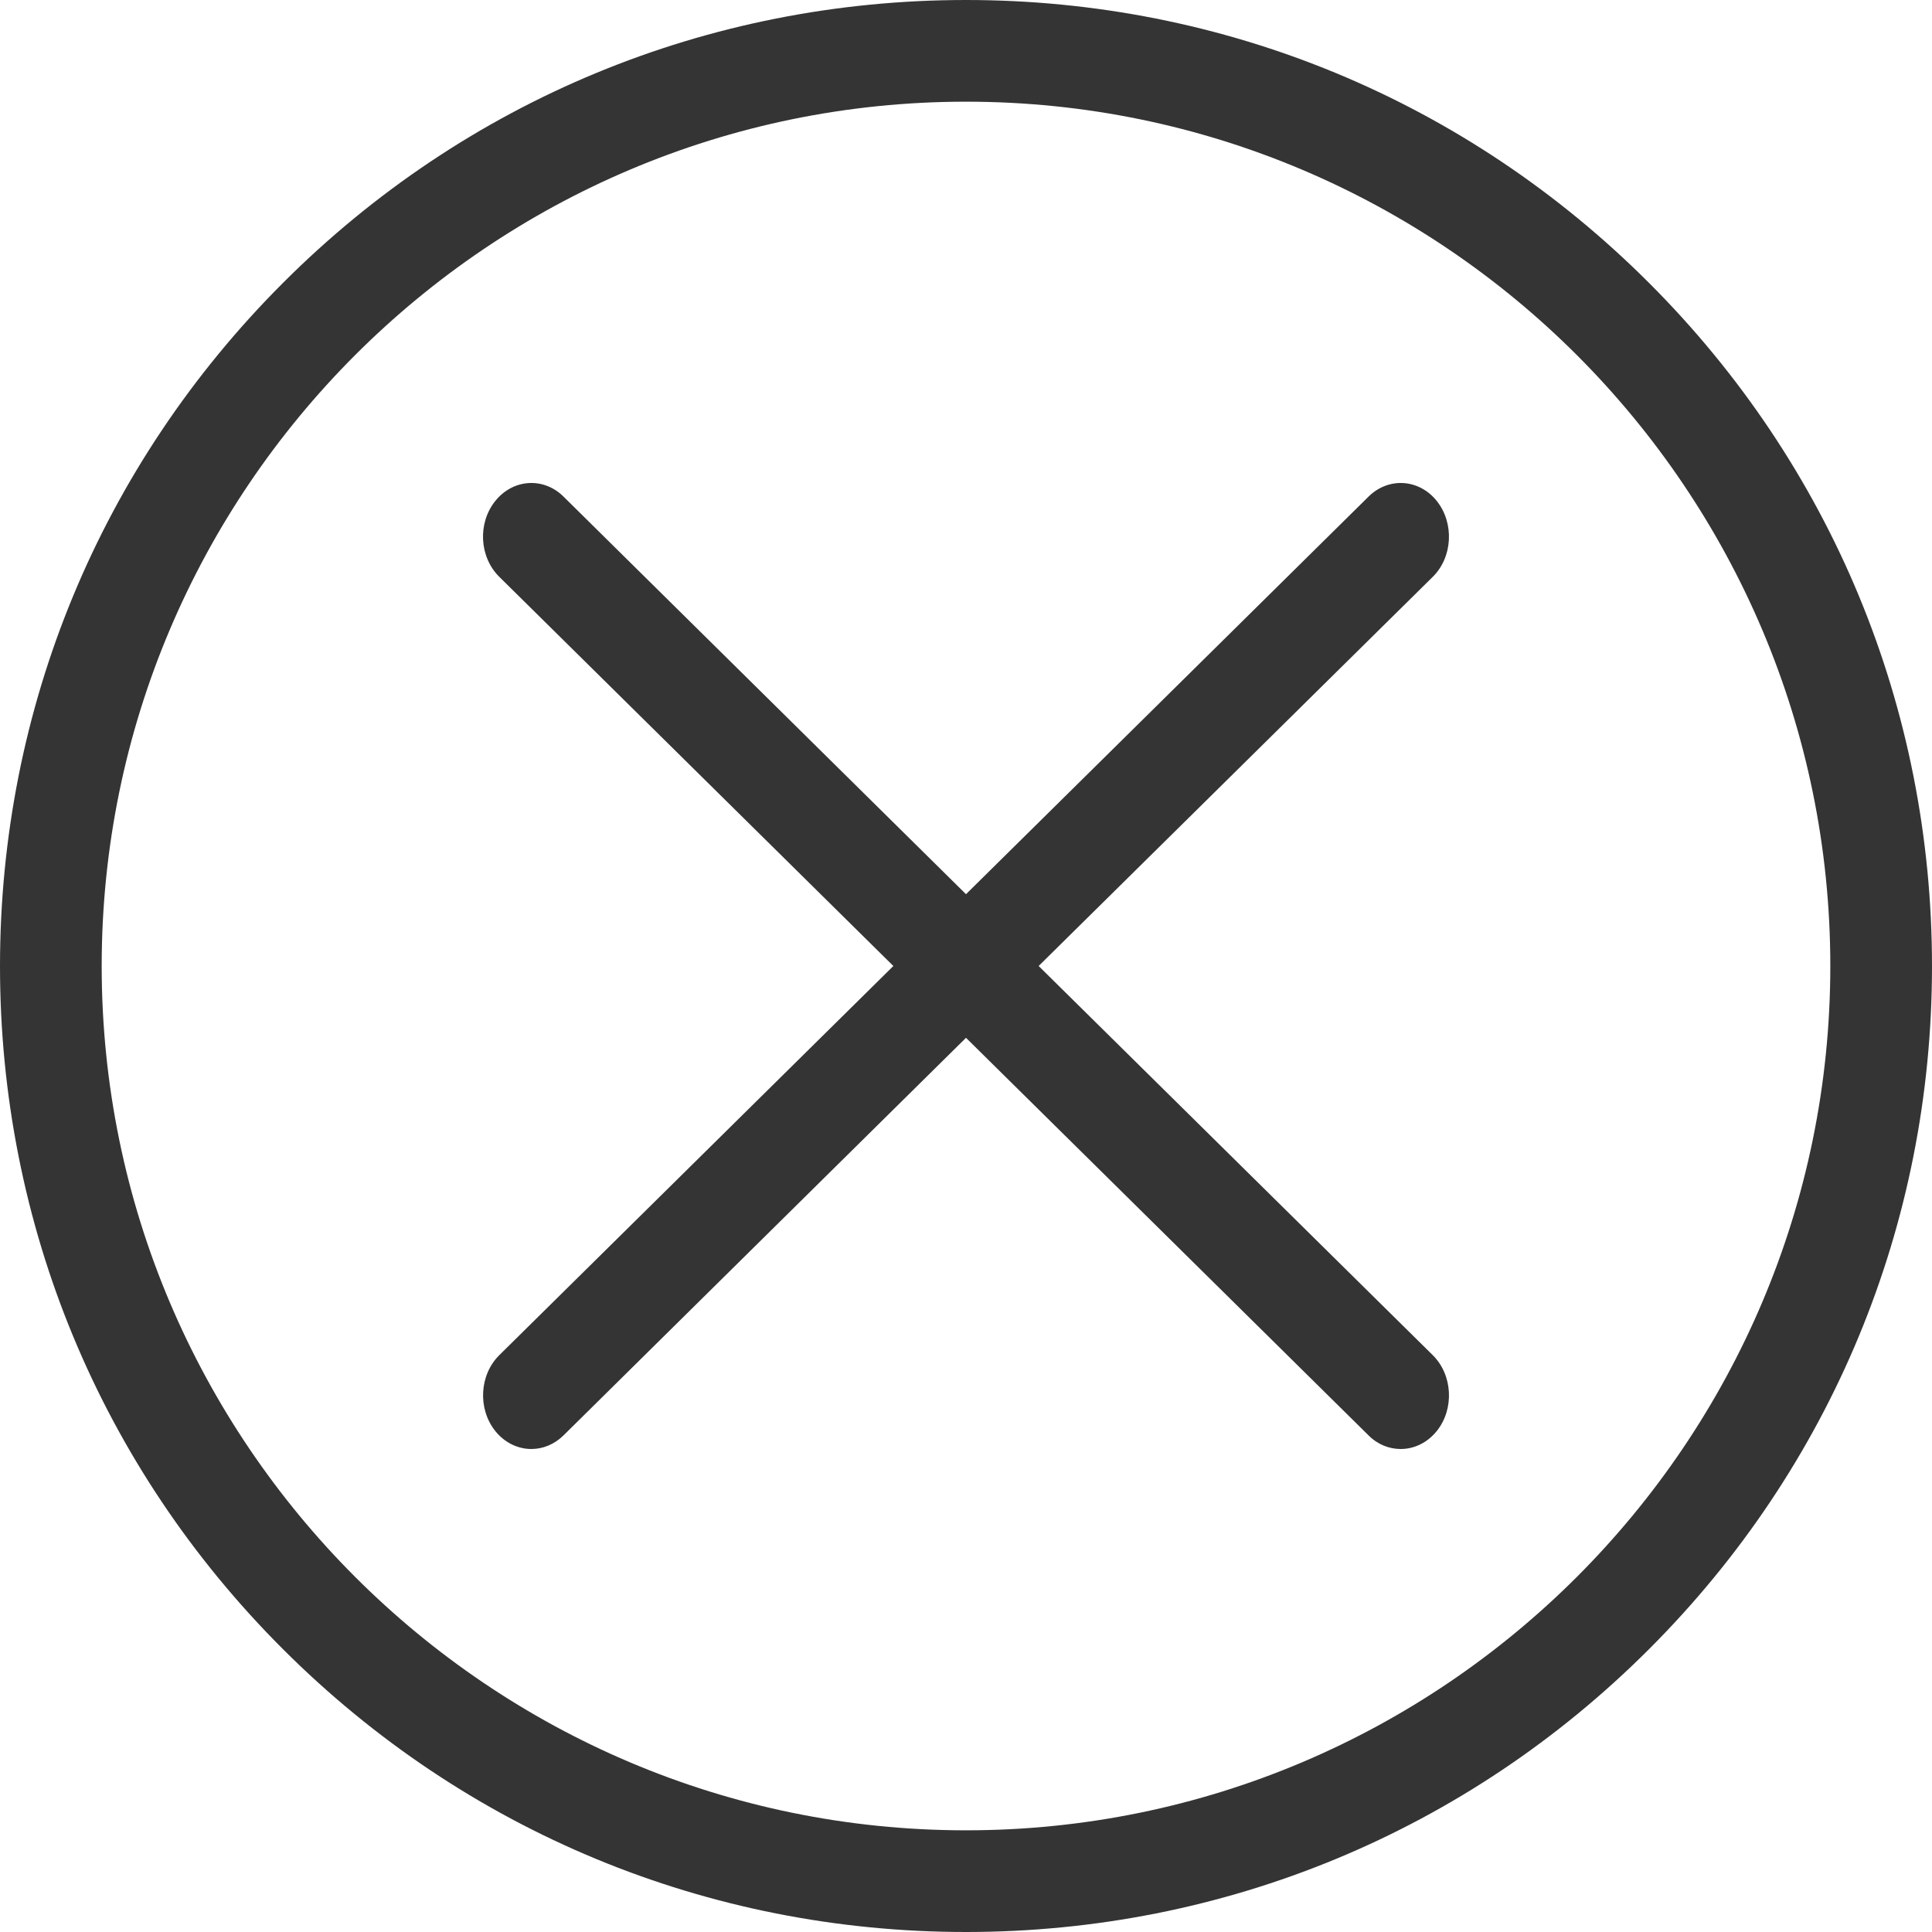
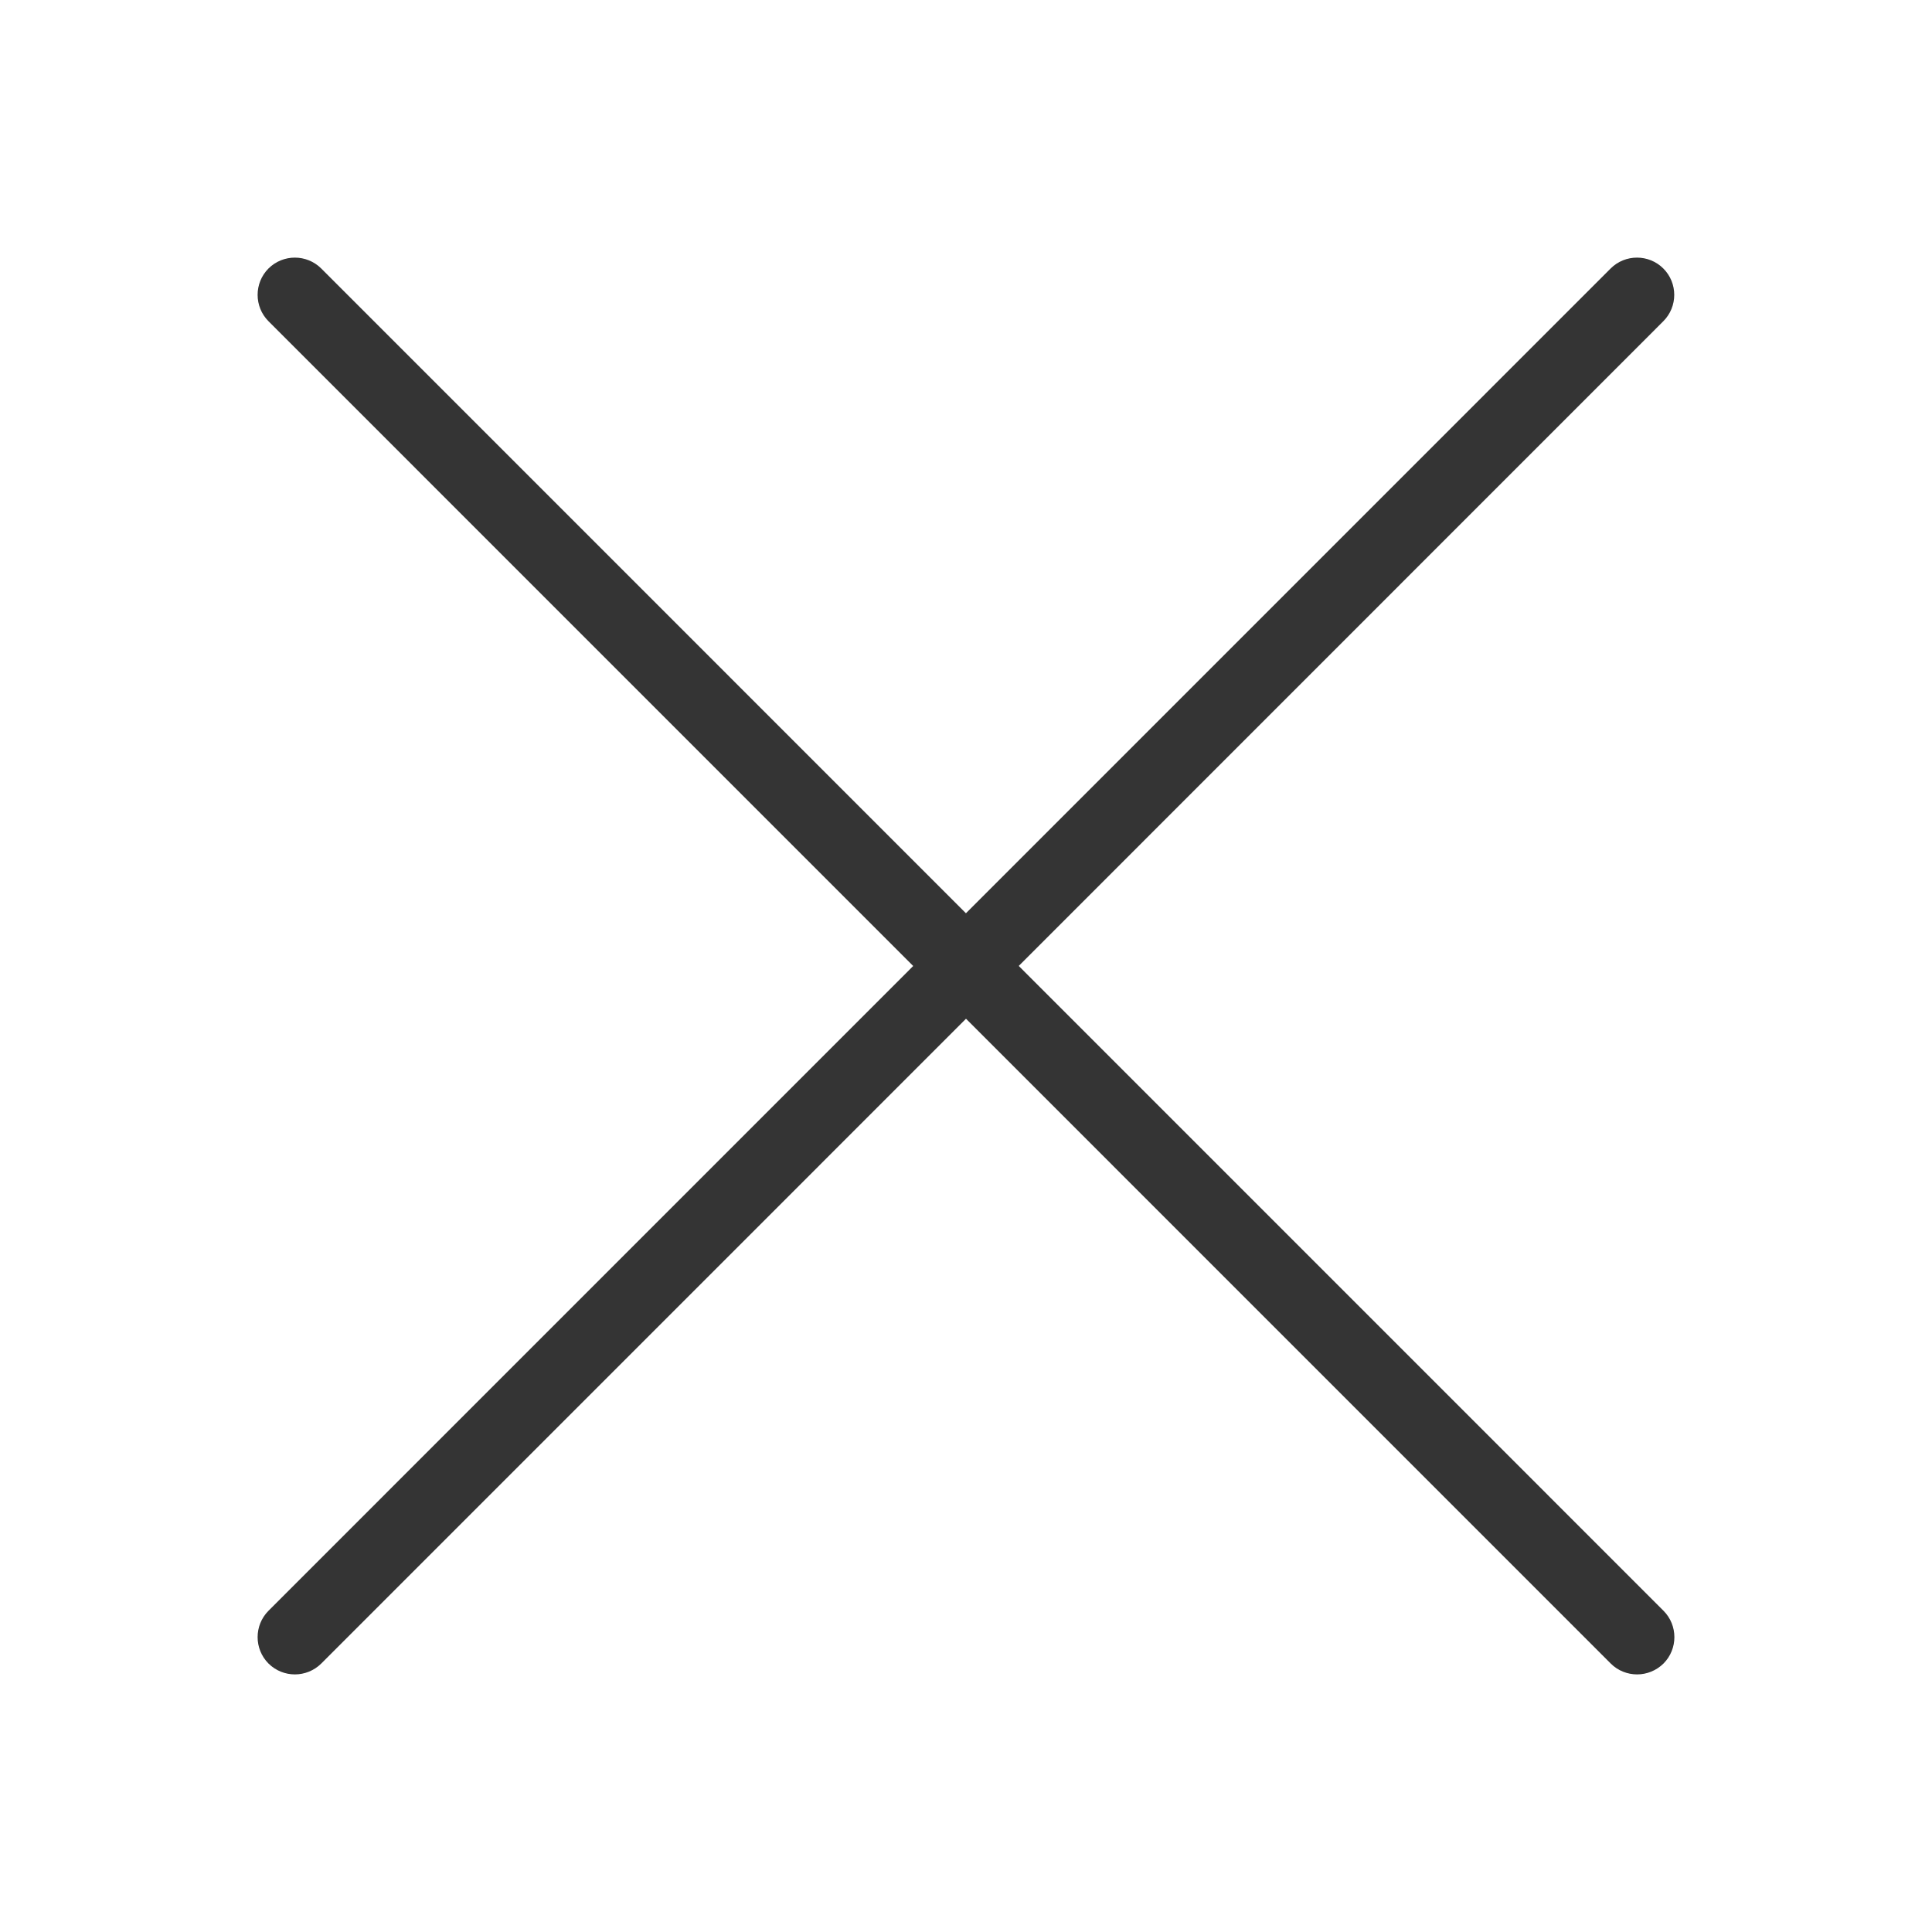
<svg xmlns="http://www.w3.org/2000/svg" width="30" height="30" viewBox="0 0 30 30" fill="none">
-   <path d="M22.248 21.043L16.128 15L22.248 8.957C22.557 8.652 22.585 8.125 22.311 7.78C22.036 7.435 21.562 7.405 21.252 7.71L15 13.885L8.749 7.71C8.44 7.405 7.966 7.435 7.69 7.78C7.414 8.125 7.442 8.65 7.753 8.957L13.872 15L7.753 21.043C7.444 21.348 7.415 21.875 7.69 22.22C7.838 22.405 8.044 22.5 8.251 22.5C8.428 22.5 8.606 22.43 8.749 22.29L15 16.115L21.252 22.29C21.394 22.432 21.573 22.5 21.75 22.5C21.957 22.5 22.162 22.405 22.311 22.22C22.585 21.877 22.558 21.35 22.248 21.043Z" fill="#343434" />
-   <path d="M15 30C10.993 30 7.227 28.44 4.393 25.607C1.558 22.775 0 19.007 0 15.002C0 10.994 1.56 7.228 4.393 4.394C7.225 1.56 10.993 0 15 0C19.007 0 22.773 1.56 25.607 4.394C28.442 7.228 30 10.994 30 15.002C30 19.009 28.44 22.775 25.607 25.607C22.775 28.44 19.007 30 15 30ZM15 1.579C7.599 1.579 1.579 7.599 1.579 15C1.579 22.401 7.599 28.421 15 28.421C22.401 28.421 28.421 22.401 28.421 15C28.421 7.599 22.401 1.579 15 1.579Z" fill="#343434" />
+   <path d="M15.818 15L25.828 4.988C26.054 4.762 26.054 4.395 25.828 4.169C25.603 3.944 25.235 3.944 25.01 4.169L14.999 14.181L4.988 4.169C4.762 3.944 4.395 3.944 4.169 4.169C3.944 4.395 3.944 4.762 4.169 4.988L14.18 15L4.169 25.012C3.944 25.238 3.944 25.605 4.169 25.831C4.283 25.944 4.431 26 4.579 26C4.727 26 4.876 25.943 4.989 25.831L15 15.819L25.011 25.831C25.124 25.944 25.273 26 25.421 26C25.569 26 25.717 25.943 25.831 25.831C26.056 25.605 26.056 25.238 25.831 25.012L15.82 15H15.818Z" fill="#343434" />
</svg>
